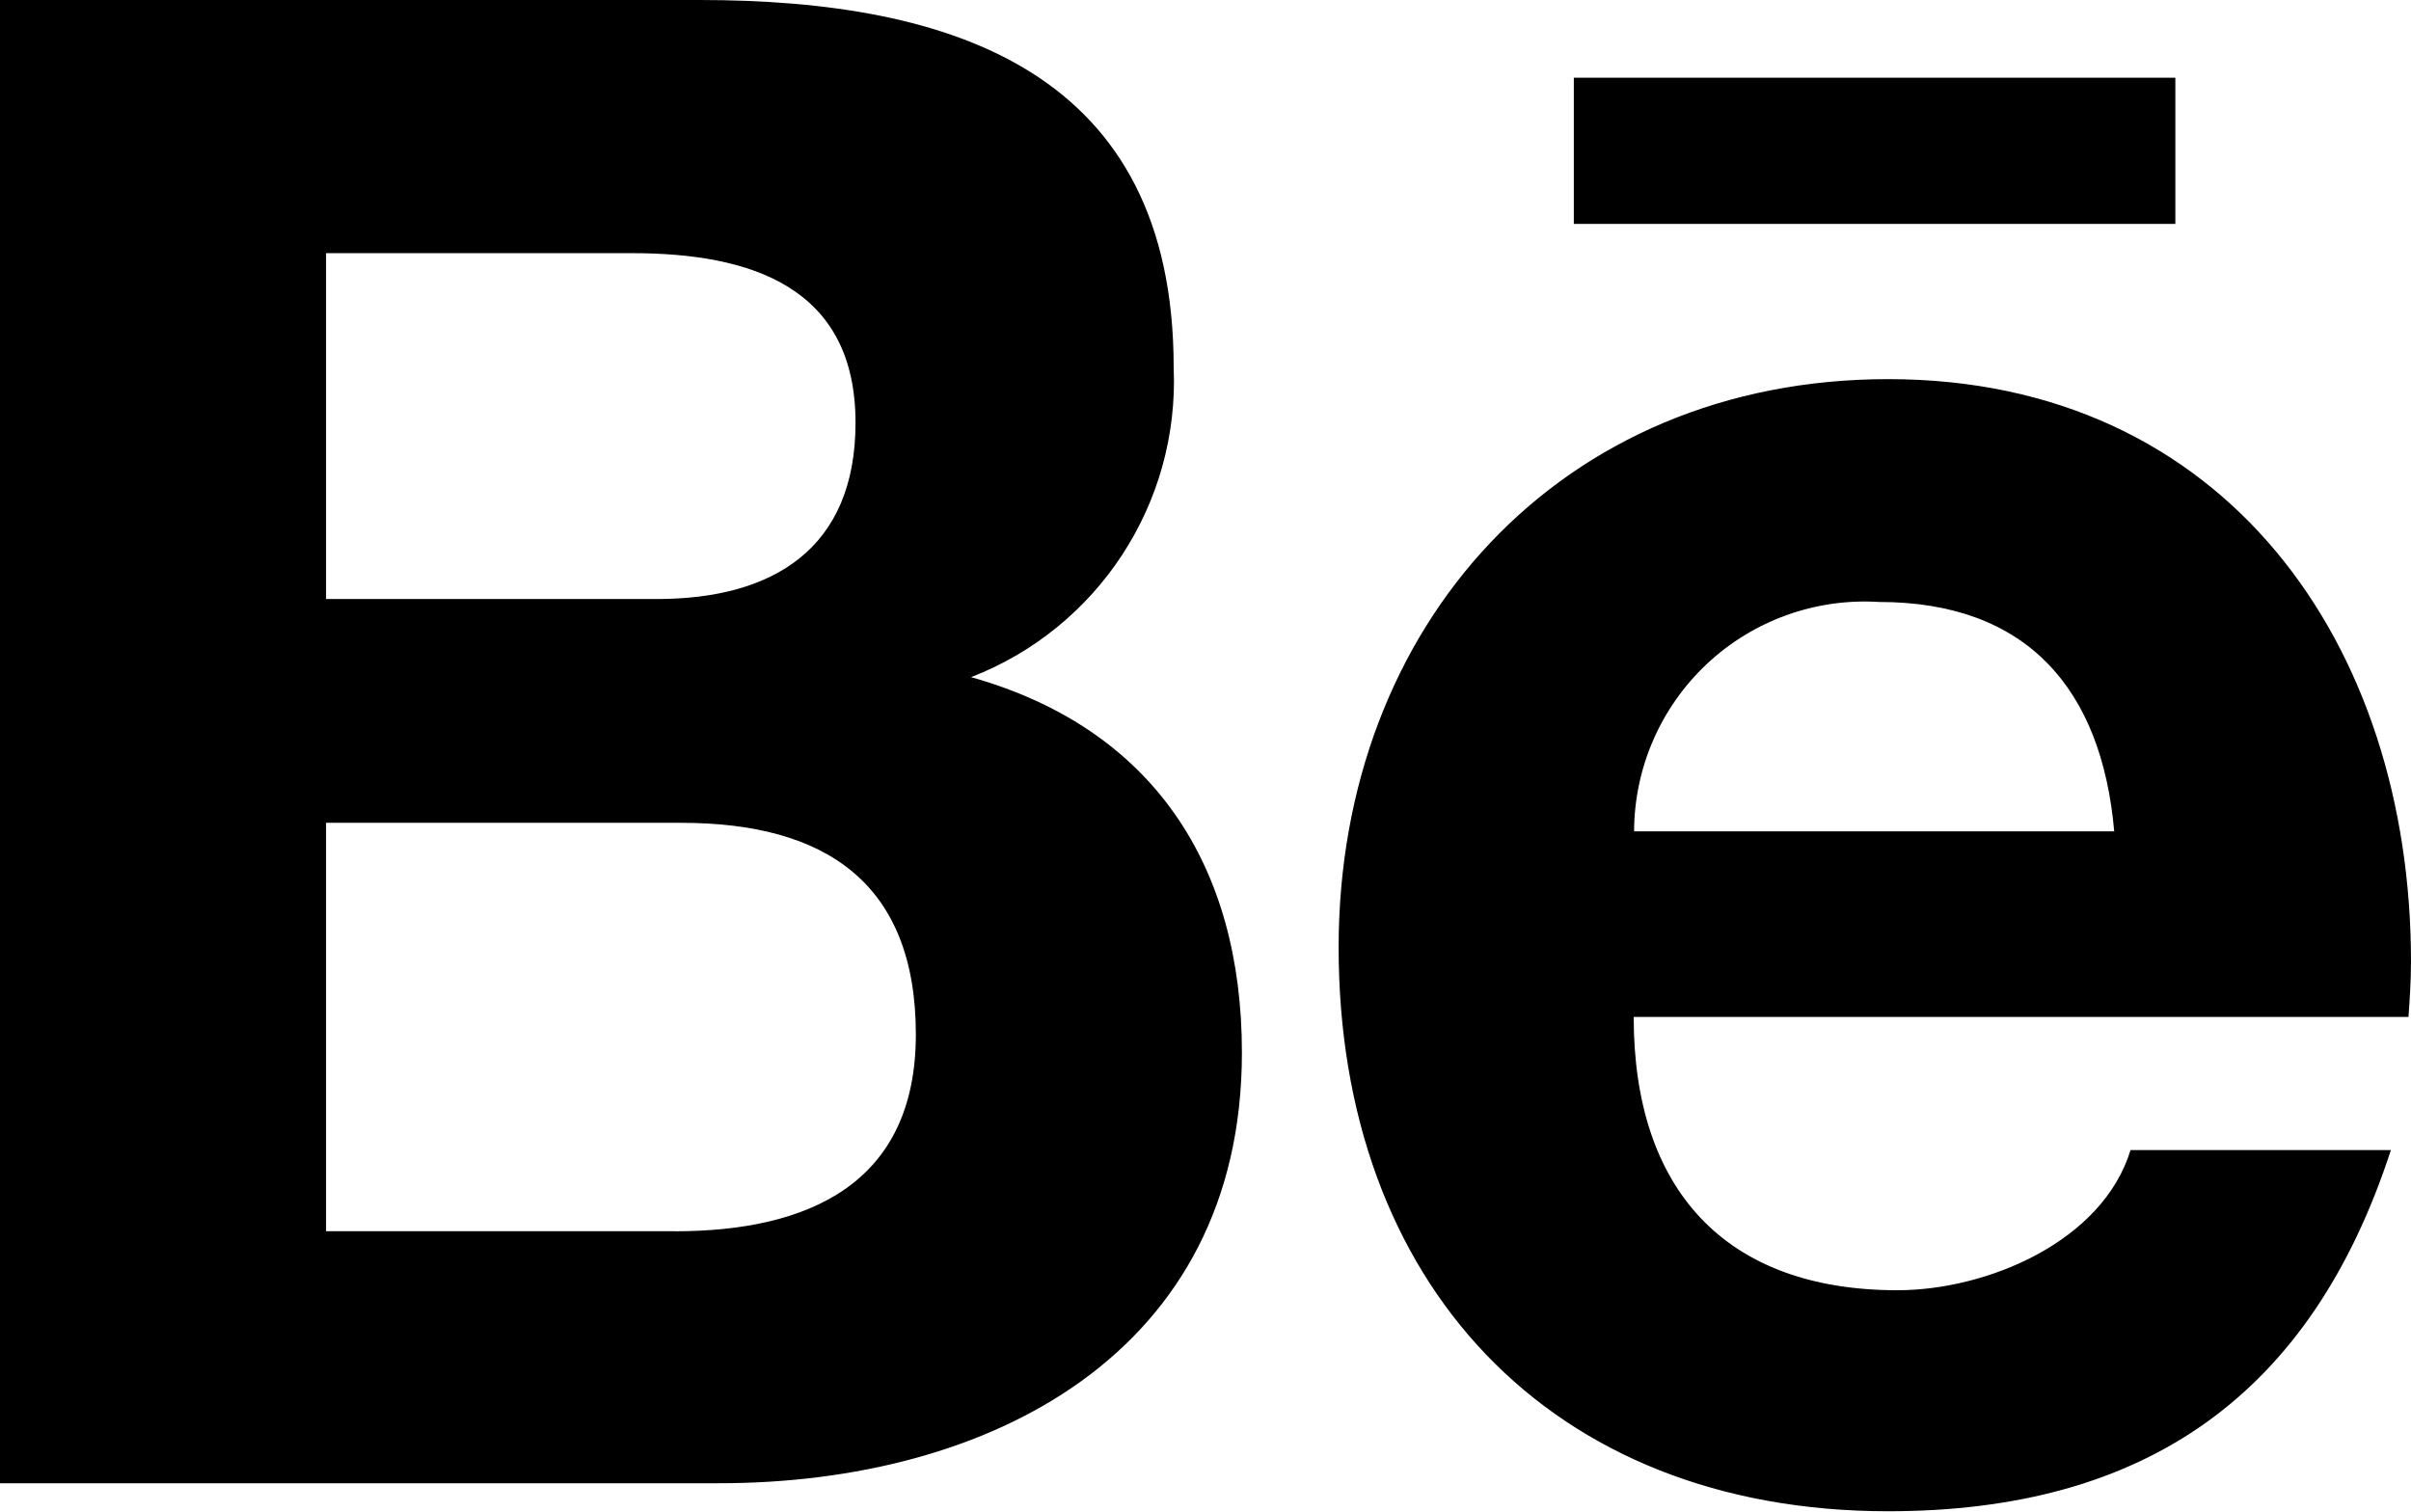
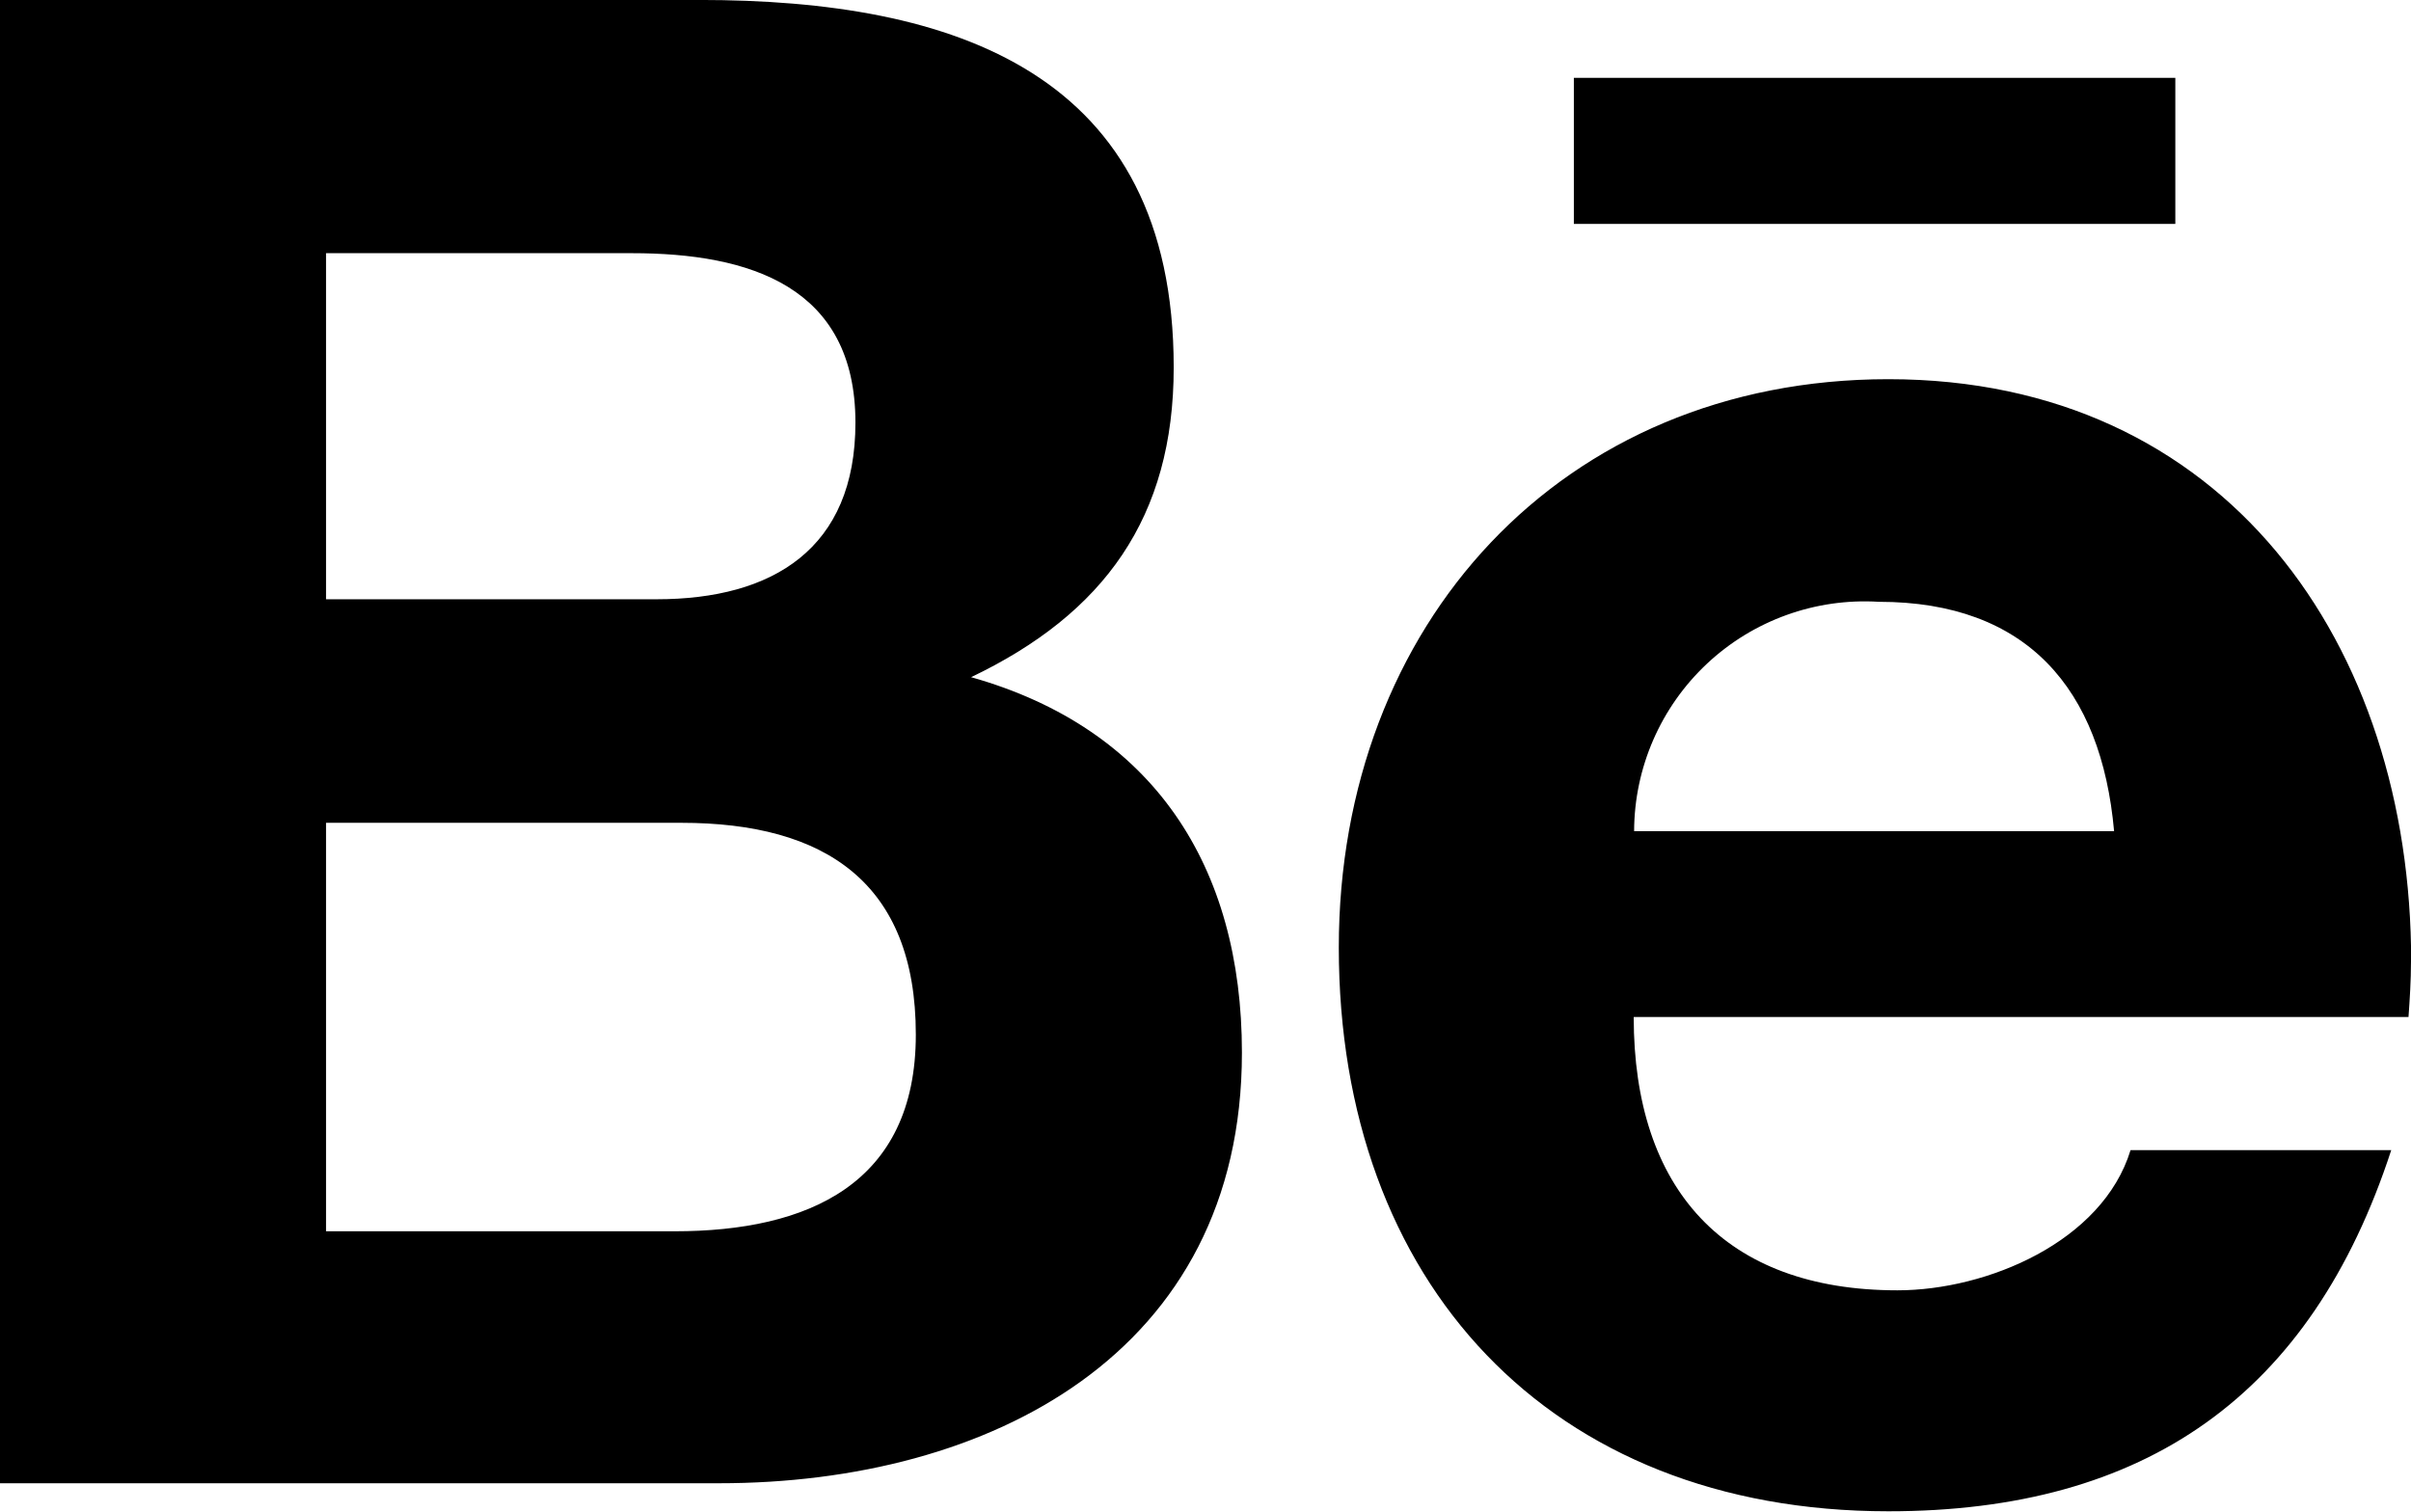
- <svg xmlns="http://www.w3.org/2000/svg" width="47.841" height="29.992" viewBox="0 0 47.841 29.992">
-   <path id="Icon_awesome-behance" data-name="Icon awesome-behance" d="M19.269,18.74a6.3,6.3,0,0,0,4.02-6.146c0-5.864-4.369-7.292-9.41-7.292H0V34.737H14.269c5.349,0,10.374-2.566,10.374-8.547,0-3.7-1.752-6.429-5.374-7.45ZM6.47,10.326h6.071c2.334,0,4.435.656,4.435,3.364,0,2.5-1.636,3.5-3.945,3.5H6.47V10.326Zm6.919,19.41H6.47V21.631h7.052c2.849,0,4.651,1.188,4.651,4.2C18.173,28.807,16.022,29.737,13.389,29.737ZM43.165,9.745H31.229v-2.9H43.165v2.9Zm4.676,14.643c0-6.3-3.688-11.562-10.374-11.562-6.5,0-10.905,4.884-10.905,11.279,0,6.636,4.178,11.188,10.905,11.188,5.091,0,8.389-2.292,9.975-7.168H42.276c-.556,1.819-2.849,2.782-4.626,2.782-3.43,0-5.233-2.01-5.233-5.424H47.791C47.816,25.136,47.841,24.762,47.841,24.388ZM32.425,21.8a4.575,4.575,0,0,1,4.859-4.552c2.94,0,4.419,1.728,4.668,4.552Z" transform="translate(0 -5.302)" />
+ <svg xmlns="http://www.w3.org/2000/svg" width="54.179" height="33.965" viewBox="0 0 54.179 33.965">
+   <path id="Icon_awesome-behance" data-name="Icon awesome-behance" d="M21.822,20.521c2.991-1.43,4.553-3.593,4.553-6.961,0-6.641-4.948-8.259-10.657-8.259H0V38.637H16.16c6.058,0,11.748-2.906,11.748-9.679,0-4.186-1.985-7.28-6.086-8.437ZM7.327,10.992H14.2c2.643,0,5.023.743,5.023,3.809,0,2.831-1.853,3.969-4.468,3.969H7.327V10.992Zm7.835,21.982H7.327v-9.18h7.986c3.226,0,5.267,1.345,5.267,4.759C20.581,31.921,18.144,32.974,15.163,32.974Zm33.721-22.64H35.367V7.051H48.883v3.283Zm5.3,16.583c0-7.139-4.176-13.093-11.748-13.093-7.356,0-12.35,5.531-12.35,12.773,0,7.515,4.731,12.67,12.35,12.67,5.766,0,9.5-2.6,11.3-8.117H47.877c-.63,2.06-3.226,3.151-5.239,3.151-3.885,0-5.926-2.276-5.926-6.142H54.123C54.151,27.763,54.179,27.34,54.179,26.917ZM36.721,23.982a5.181,5.181,0,0,1,5.5-5.155c3.33,0,5,1.956,5.286,5.155Z" transform="translate(0 -5.302)" />
</svg>
